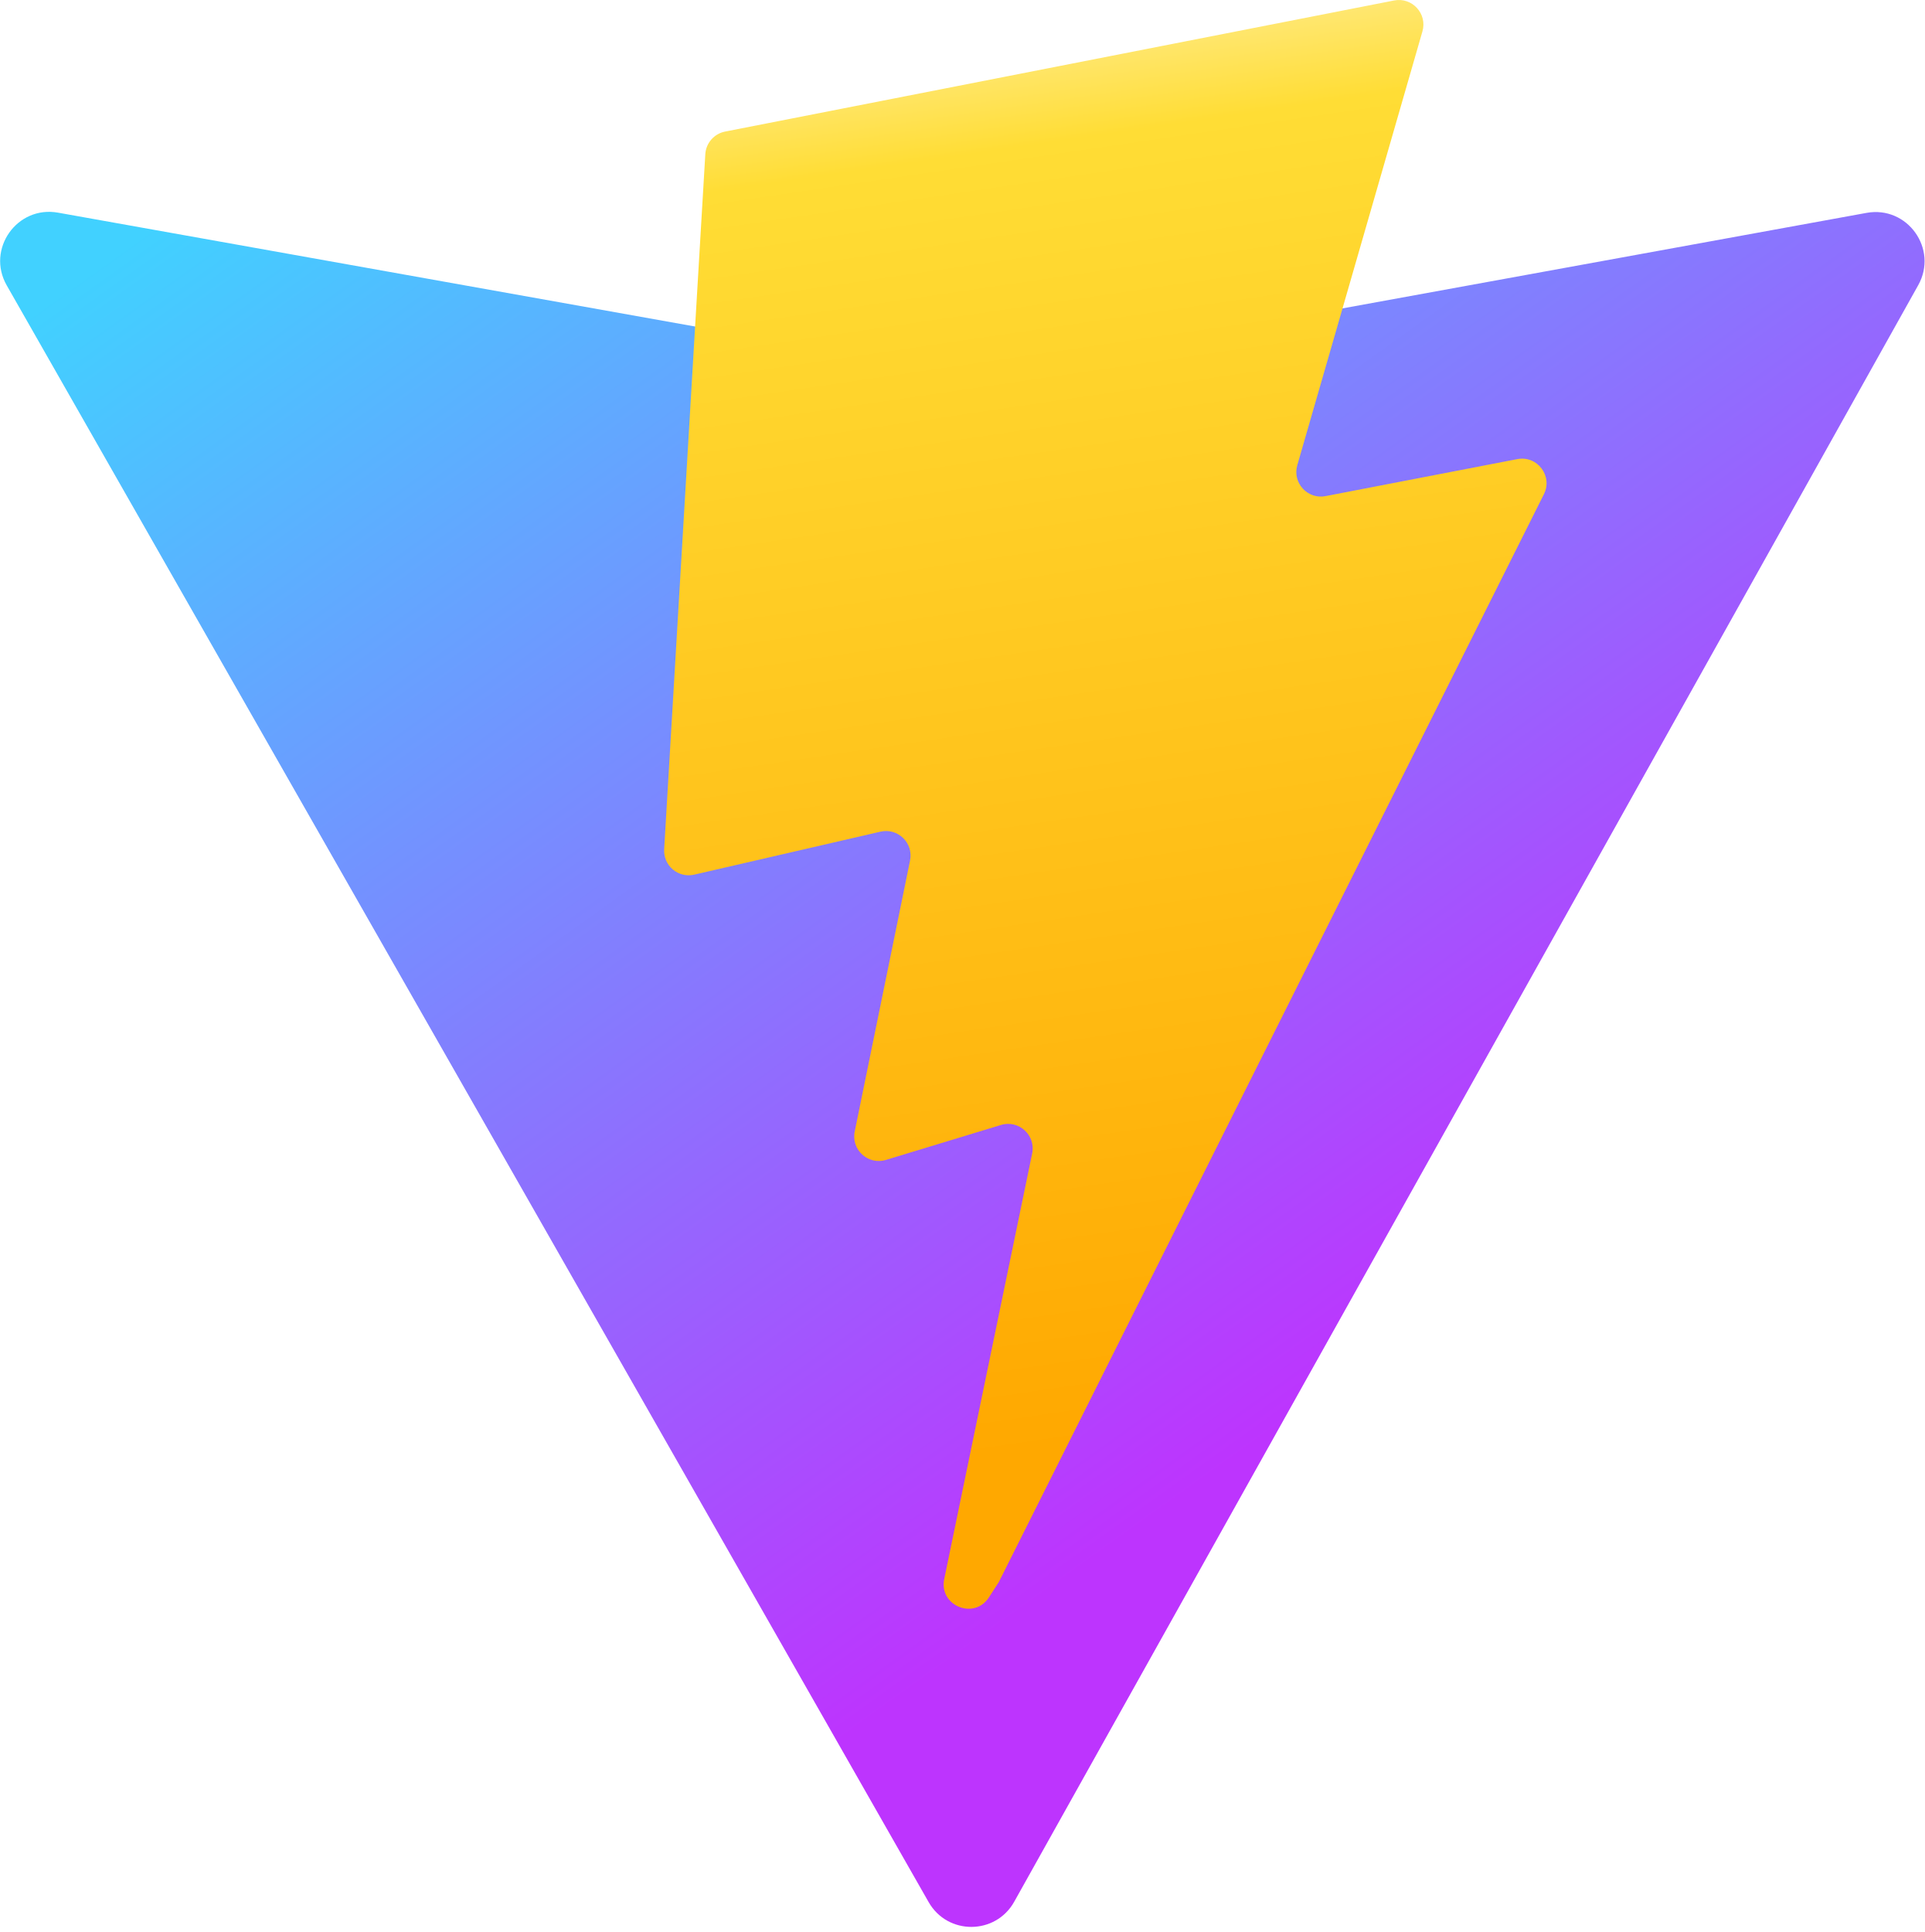
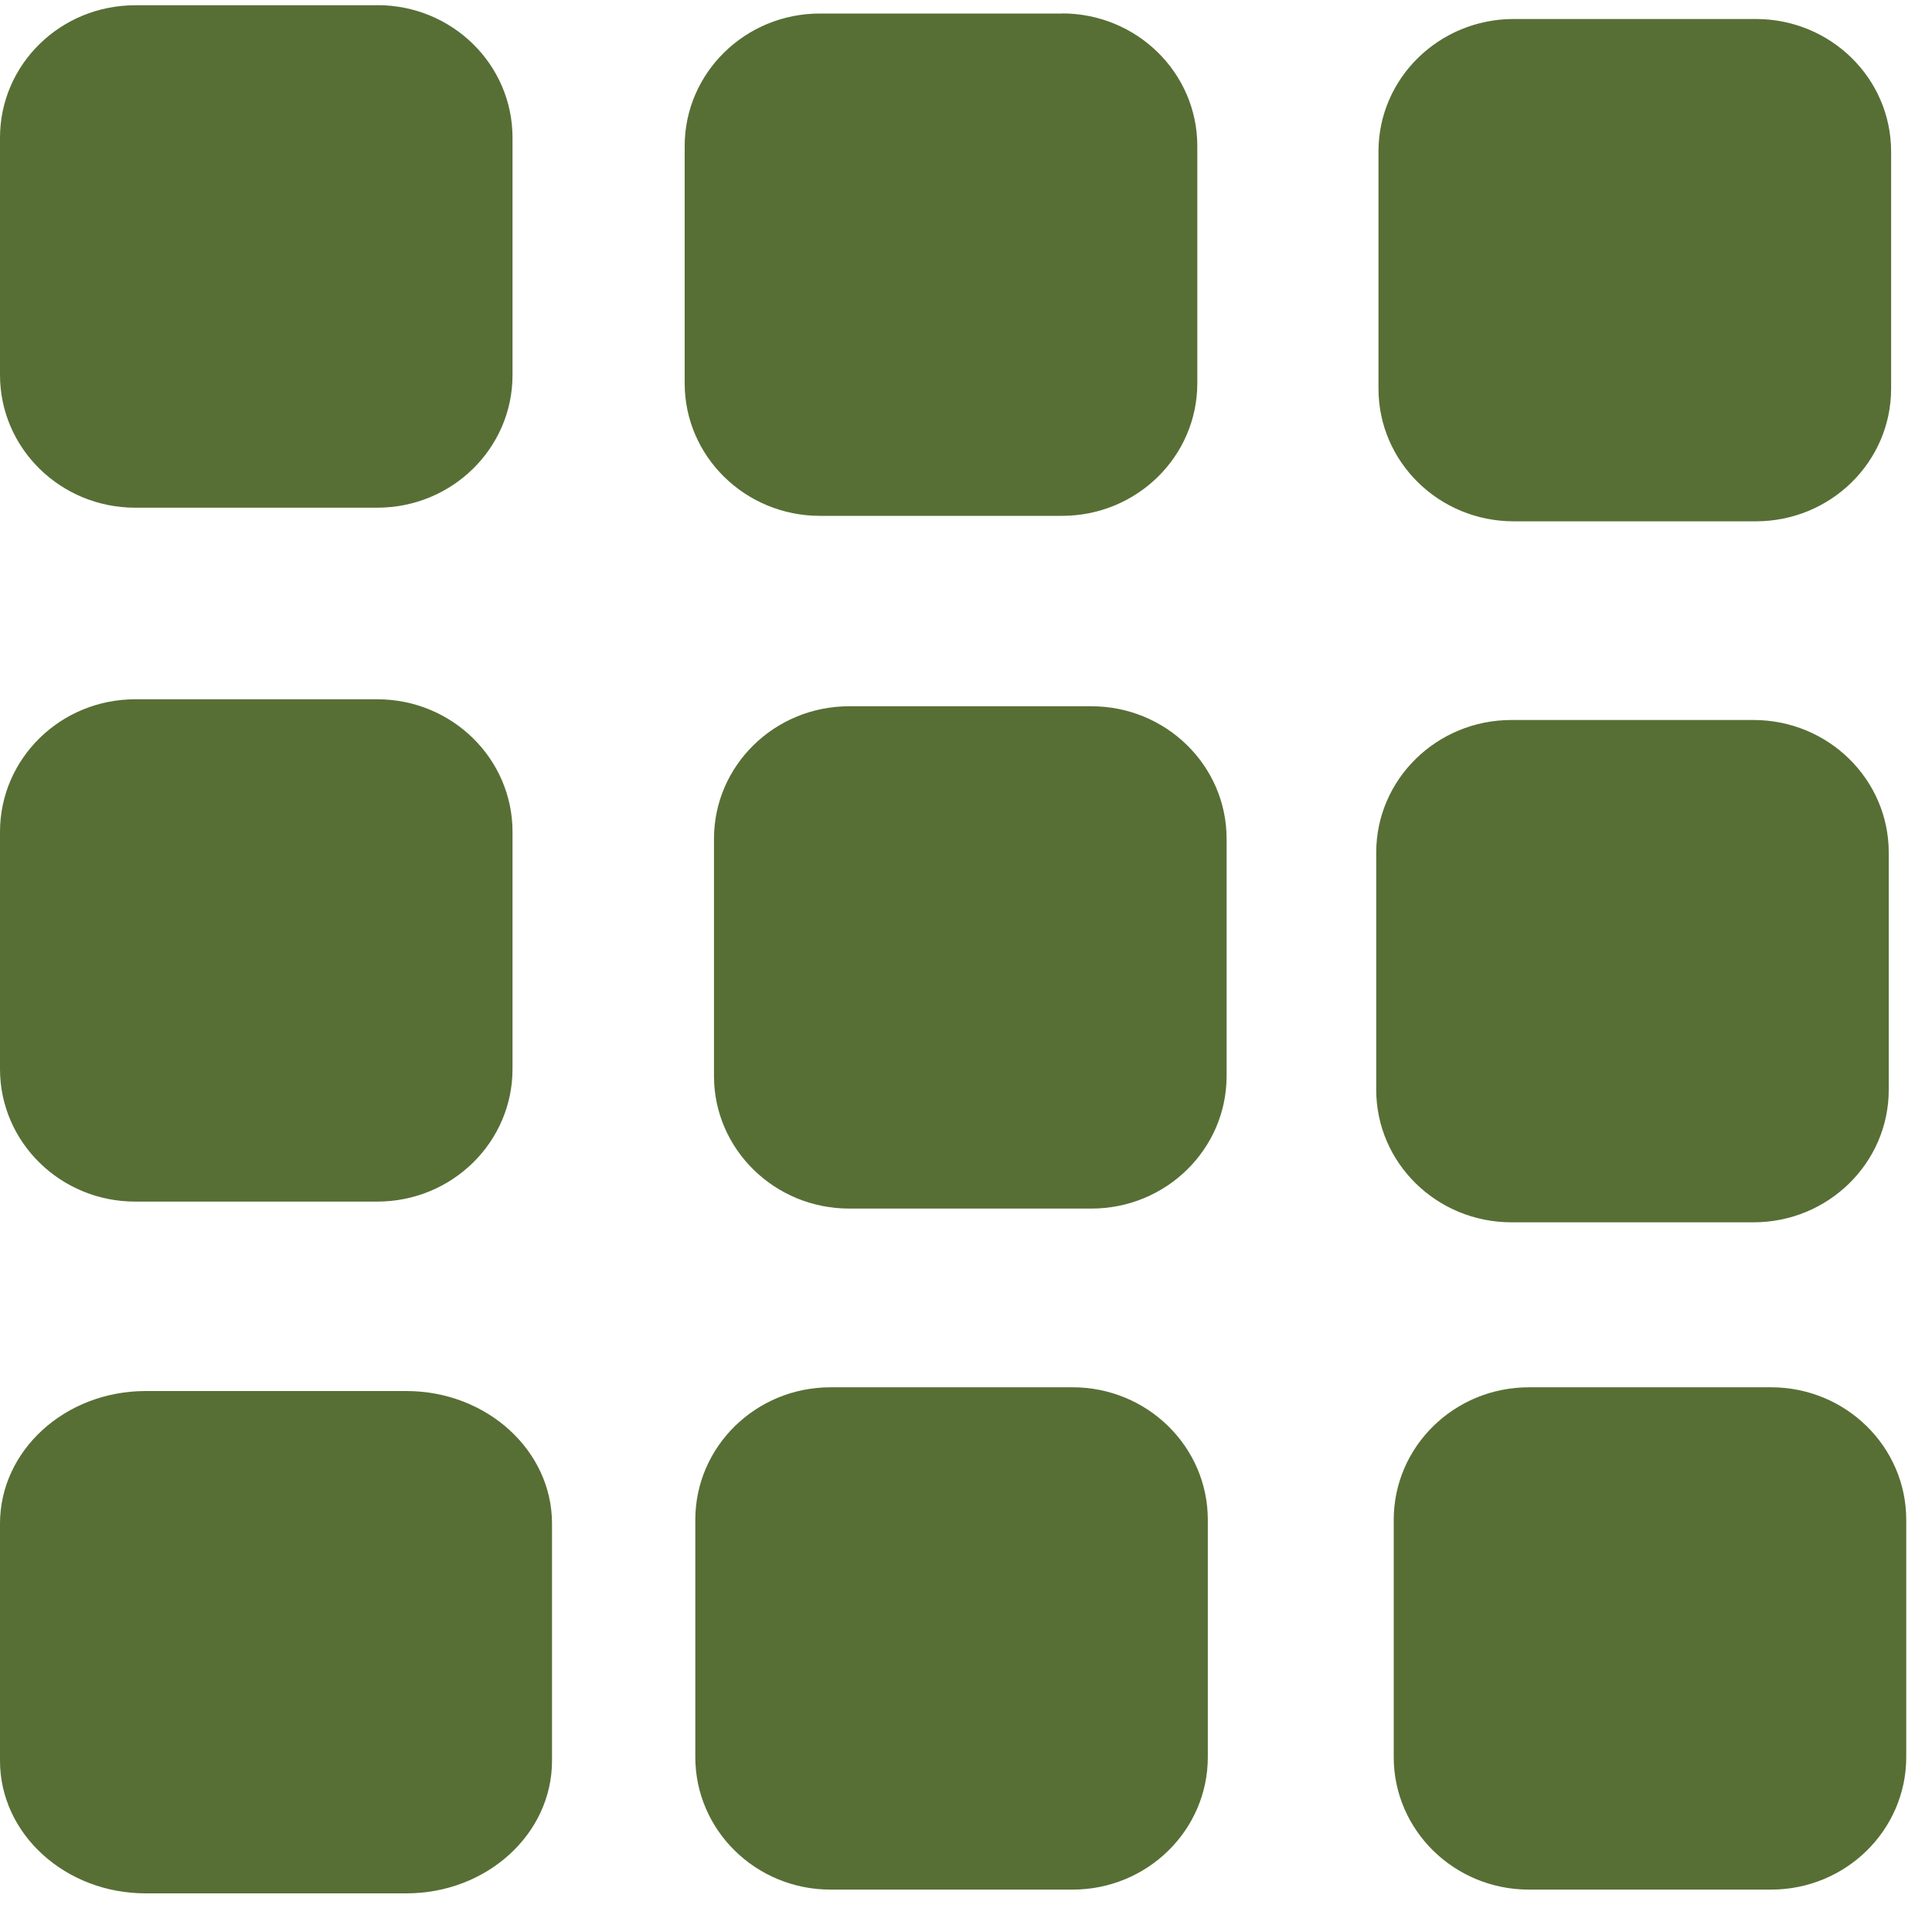
- <svg xmlns="http://www.w3.org/2000/svg" aria-hidden="true" role="img" class="iconify iconify--logos" width="31.88" height="32" preserveAspectRatio="xMidYMid meet" viewBox="0 0 256 257">
-   <defs>
-     <linearGradient id="IconifyId1813088fe1fbc01fb466" x1="-.828%" x2="57.636%" y1="7.652%" y2="78.411%">
-       <stop offset="0%" stop-color="#41D1FF" />
-       <stop offset="100%" stop-color="#BD34FE" />
-     </linearGradient>
-     <linearGradient id="IconifyId1813088fe1fbc01fb467" x1="43.376%" x2="50.316%" y1="2.242%" y2="89.03%">
-       <stop offset="0%" stop-color="#FFEA83" />
-       <stop offset="8.333%" stop-color="#FFDD35" />
-       <stop offset="100%" stop-color="#FFA800" />
-     </linearGradient>
-   </defs>
-   <path fill="url(#IconifyId1813088fe1fbc01fb466)" d="M255.153 37.938L134.897 252.976c-2.483 4.44-8.862 4.466-11.382.048L.875 37.958c-2.746-4.814 1.371-10.646 6.827-9.67l120.385 21.517a6.537 6.537 0 0 0 2.322-.004l117.867-21.483c5.438-.991 9.574 4.796 6.877 9.62Z" />
-   <path fill="url(#IconifyId1813088fe1fbc01fb467)" d="M185.432.063L96.44 17.501a3.268 3.268 0 0 0-2.634 3.014l-5.474 92.456a3.268 3.268 0 0 0 3.997 3.378l24.777-5.718c2.318-.535 4.413 1.507 3.936 3.838l-7.361 36.047c-.495 2.426 1.782 4.5 4.151 3.78l15.304-4.649c2.372-.72 4.652 1.36 4.15 3.788l-11.698 56.621c-.732 3.542 3.979 5.473 5.943 2.437l1.313-2.028l72.516-144.72c1.215-2.423-.88-5.186-3.54-4.672l-25.505 4.922c-2.396.462-4.435-1.77-3.759-4.114l16.646-57.705c.677-2.35-1.37-4.583-3.769-4.113Z" />
+ <svg xmlns="http://www.w3.org/2000/svg" width="18" height="18" fill="none">
+   <g fill="#576F35">
+     <path d="M16.359.177h-2.256c-.695 0-1.26.552-1.26 1.234v2.21c0 .683.565 1.236 1.26 1.236h2.256c.696 0 1.26-.553 1.26-1.235v-2.21c0-.683-.564-1.235-1.26-1.235ZM3.786 12.96H1.357c-.75 0-1.357.553-1.357 1.235v2.21c0 .682.608 1.235 1.357 1.235h2.429c.75 0 1.357-.553 1.357-1.235v-2.21c0-.682-.608-1.235-1.357-1.235ZM3.515 6.515H1.26C.564 6.515 0 7.068 0 7.75v2.21c0 .682.564 1.235 1.26 1.235h2.255c.696 0 1.26-.553 1.26-1.235V7.75c0-.682-.564-1.235-1.26-1.235ZM9.993 12.925H7.738c-.696 0-1.26.553-1.26 1.235v2.21c0 .682.564 1.235 1.26 1.235h2.255c.696 0 1.26-.553 1.26-1.235v-2.21c0-.682-.564-1.235-1.26-1.235ZM3.515.049H1.26C.564.049 0 .6 0 1.283v2.21C0 4.177.564 4.73 1.26 4.73h2.255c.696 0 1.26-.553 1.26-1.235v-2.21C4.776.6 4.212.048 3.516.048ZM10.168 6.58H7.912c-.696 0-1.26.553-1.26 1.235v2.21c0 .682.565 1.235 1.26 1.235h2.256c.696 0 1.26-.553 1.26-1.235v-2.21c0-.682-.564-1.235-1.26-1.235ZM16.5 12.925h-2.255c-.696 0-1.26.553-1.26 1.235v2.21c0 .682.564 1.235 1.26 1.235H16.5c.696 0 1.26-.553 1.26-1.235v-2.21c0-.682-.564-1.235-1.26-1.235ZM9.895.126H7.639c-.696 0-1.26.553-1.26 1.235v2.21c0 .682.565 1.235 1.26 1.235h2.256c.696 0 1.26-.553 1.26-1.235V1.36c0-.682-.564-1.235-1.26-1.235ZM16.337 6.708h-2.255c-.696 0-1.26.553-1.26 1.235v2.21c0 .682.564 1.235 1.26 1.235h2.255c.696 0 1.26-.553 1.26-1.235v-2.21c0-.682-.564-1.235-1.26-1.235Z" />
+   </g>
</svg>
